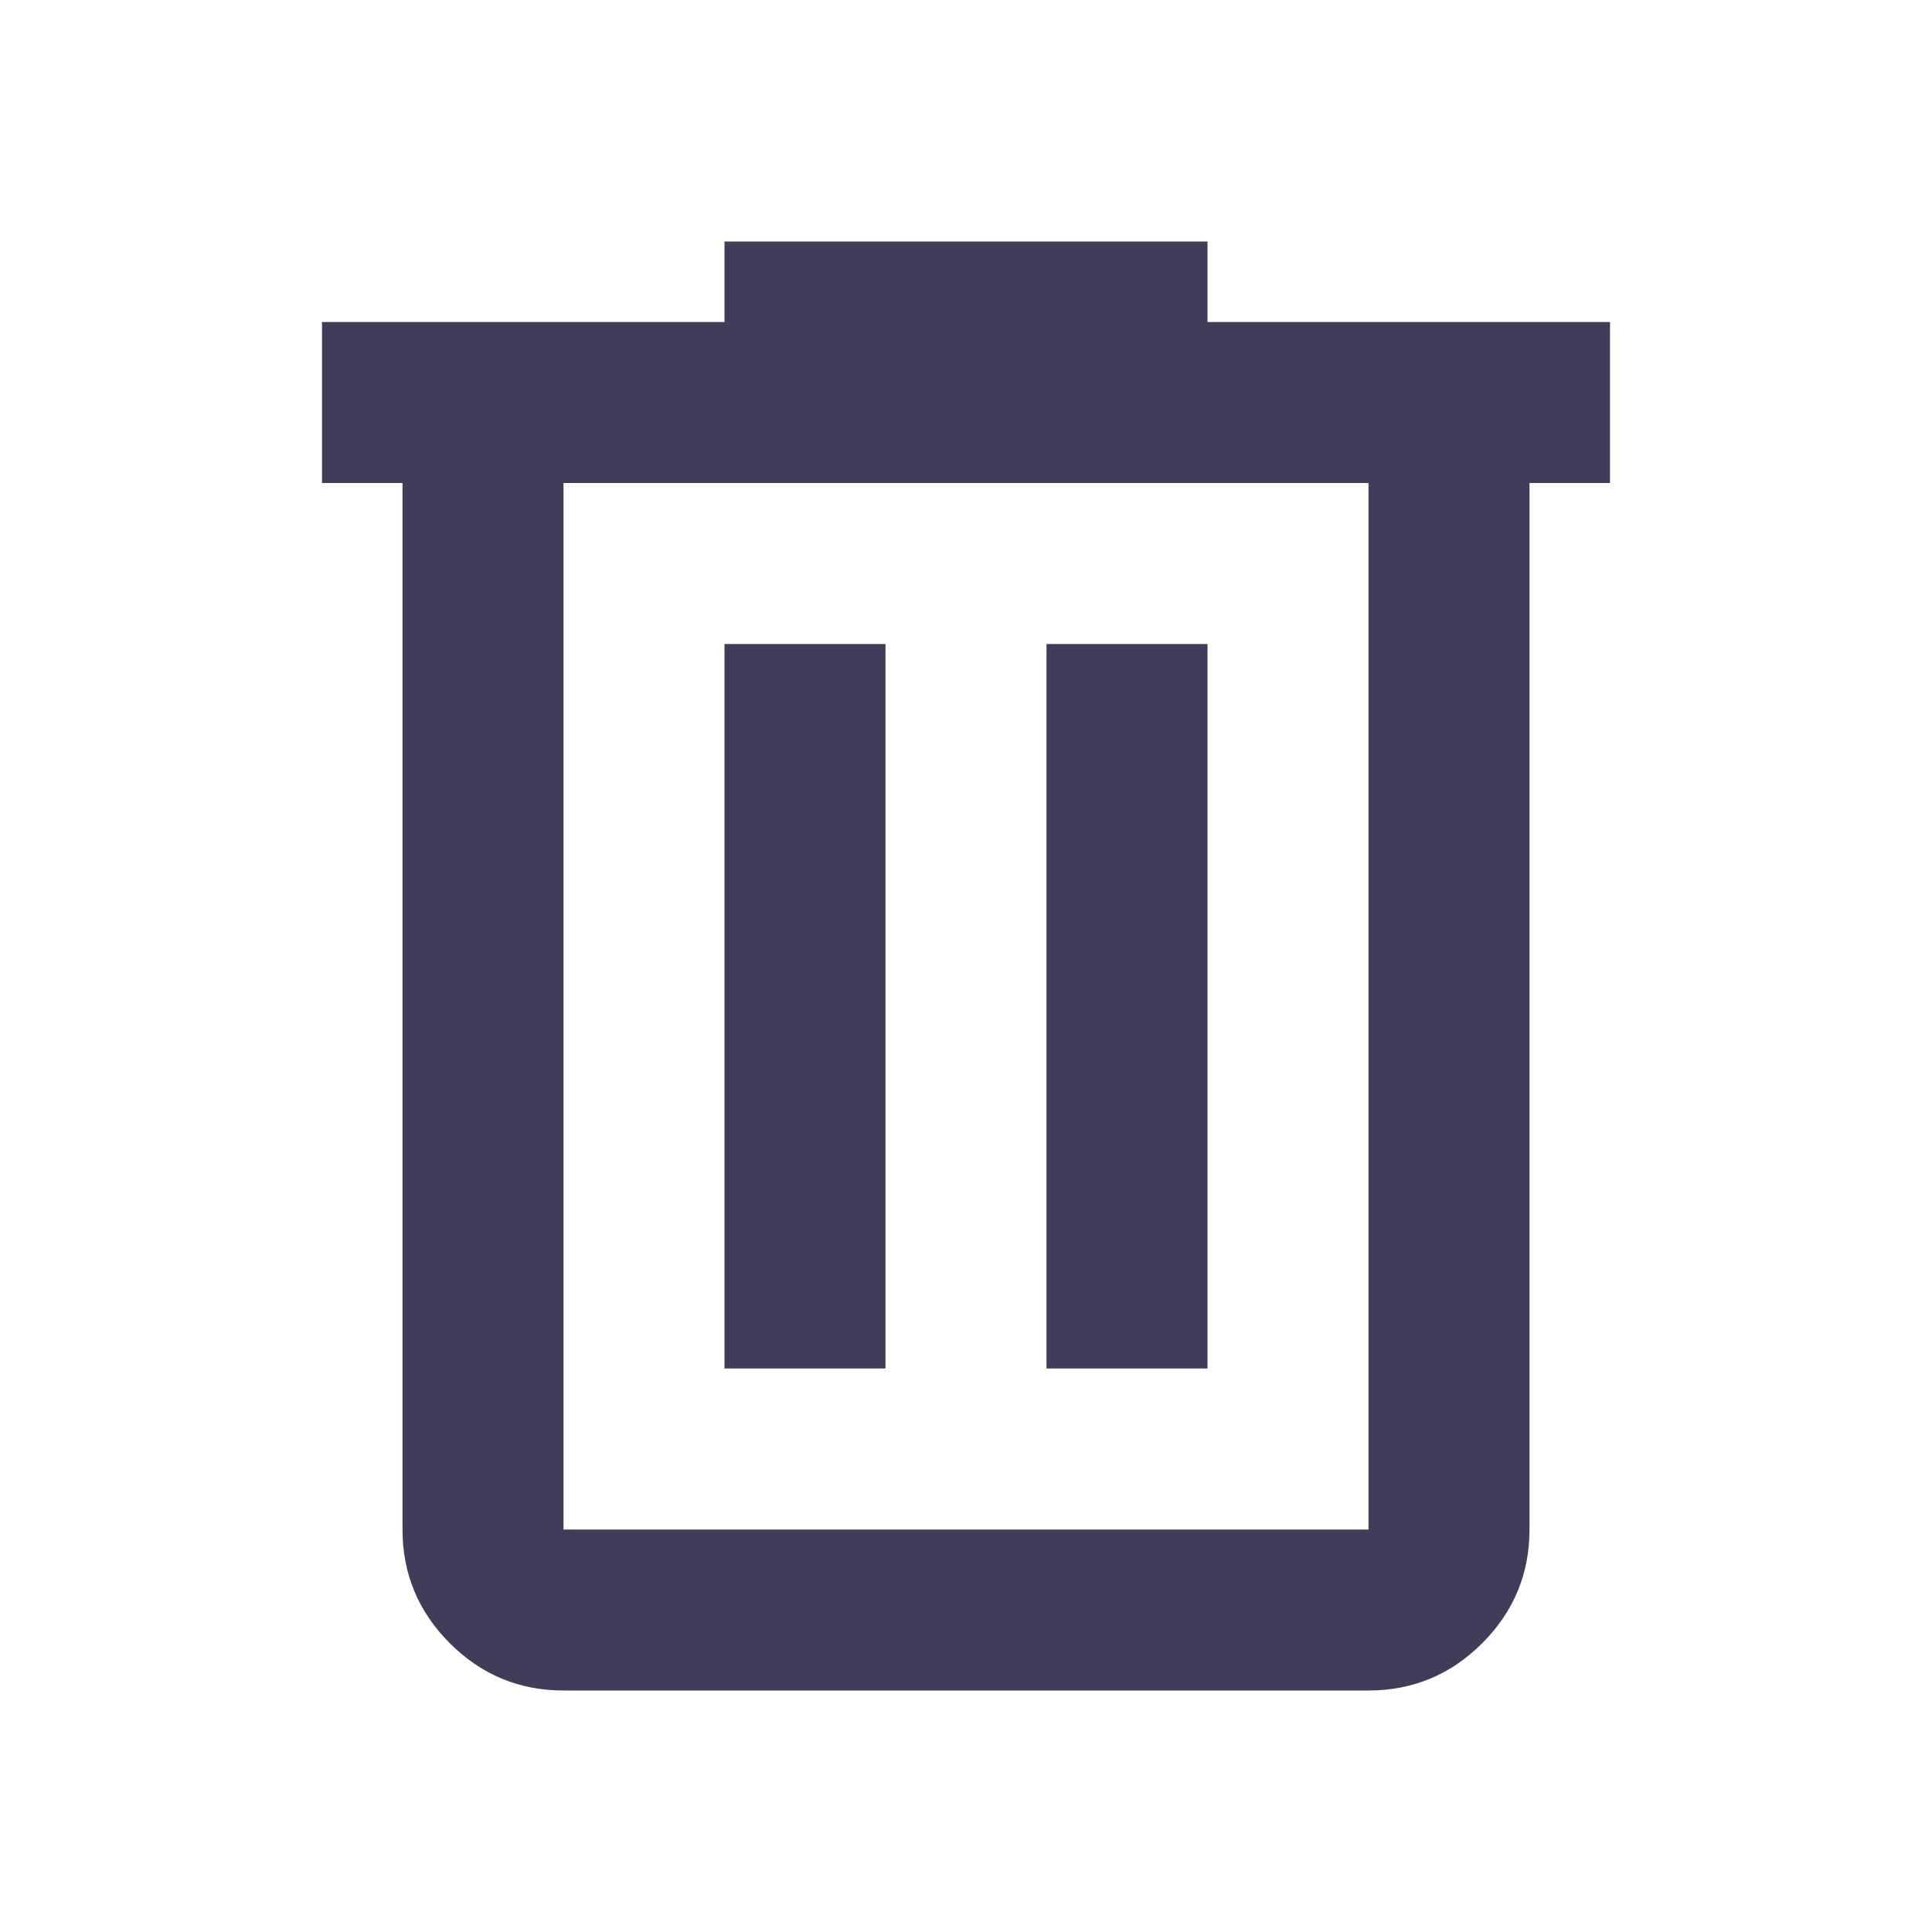
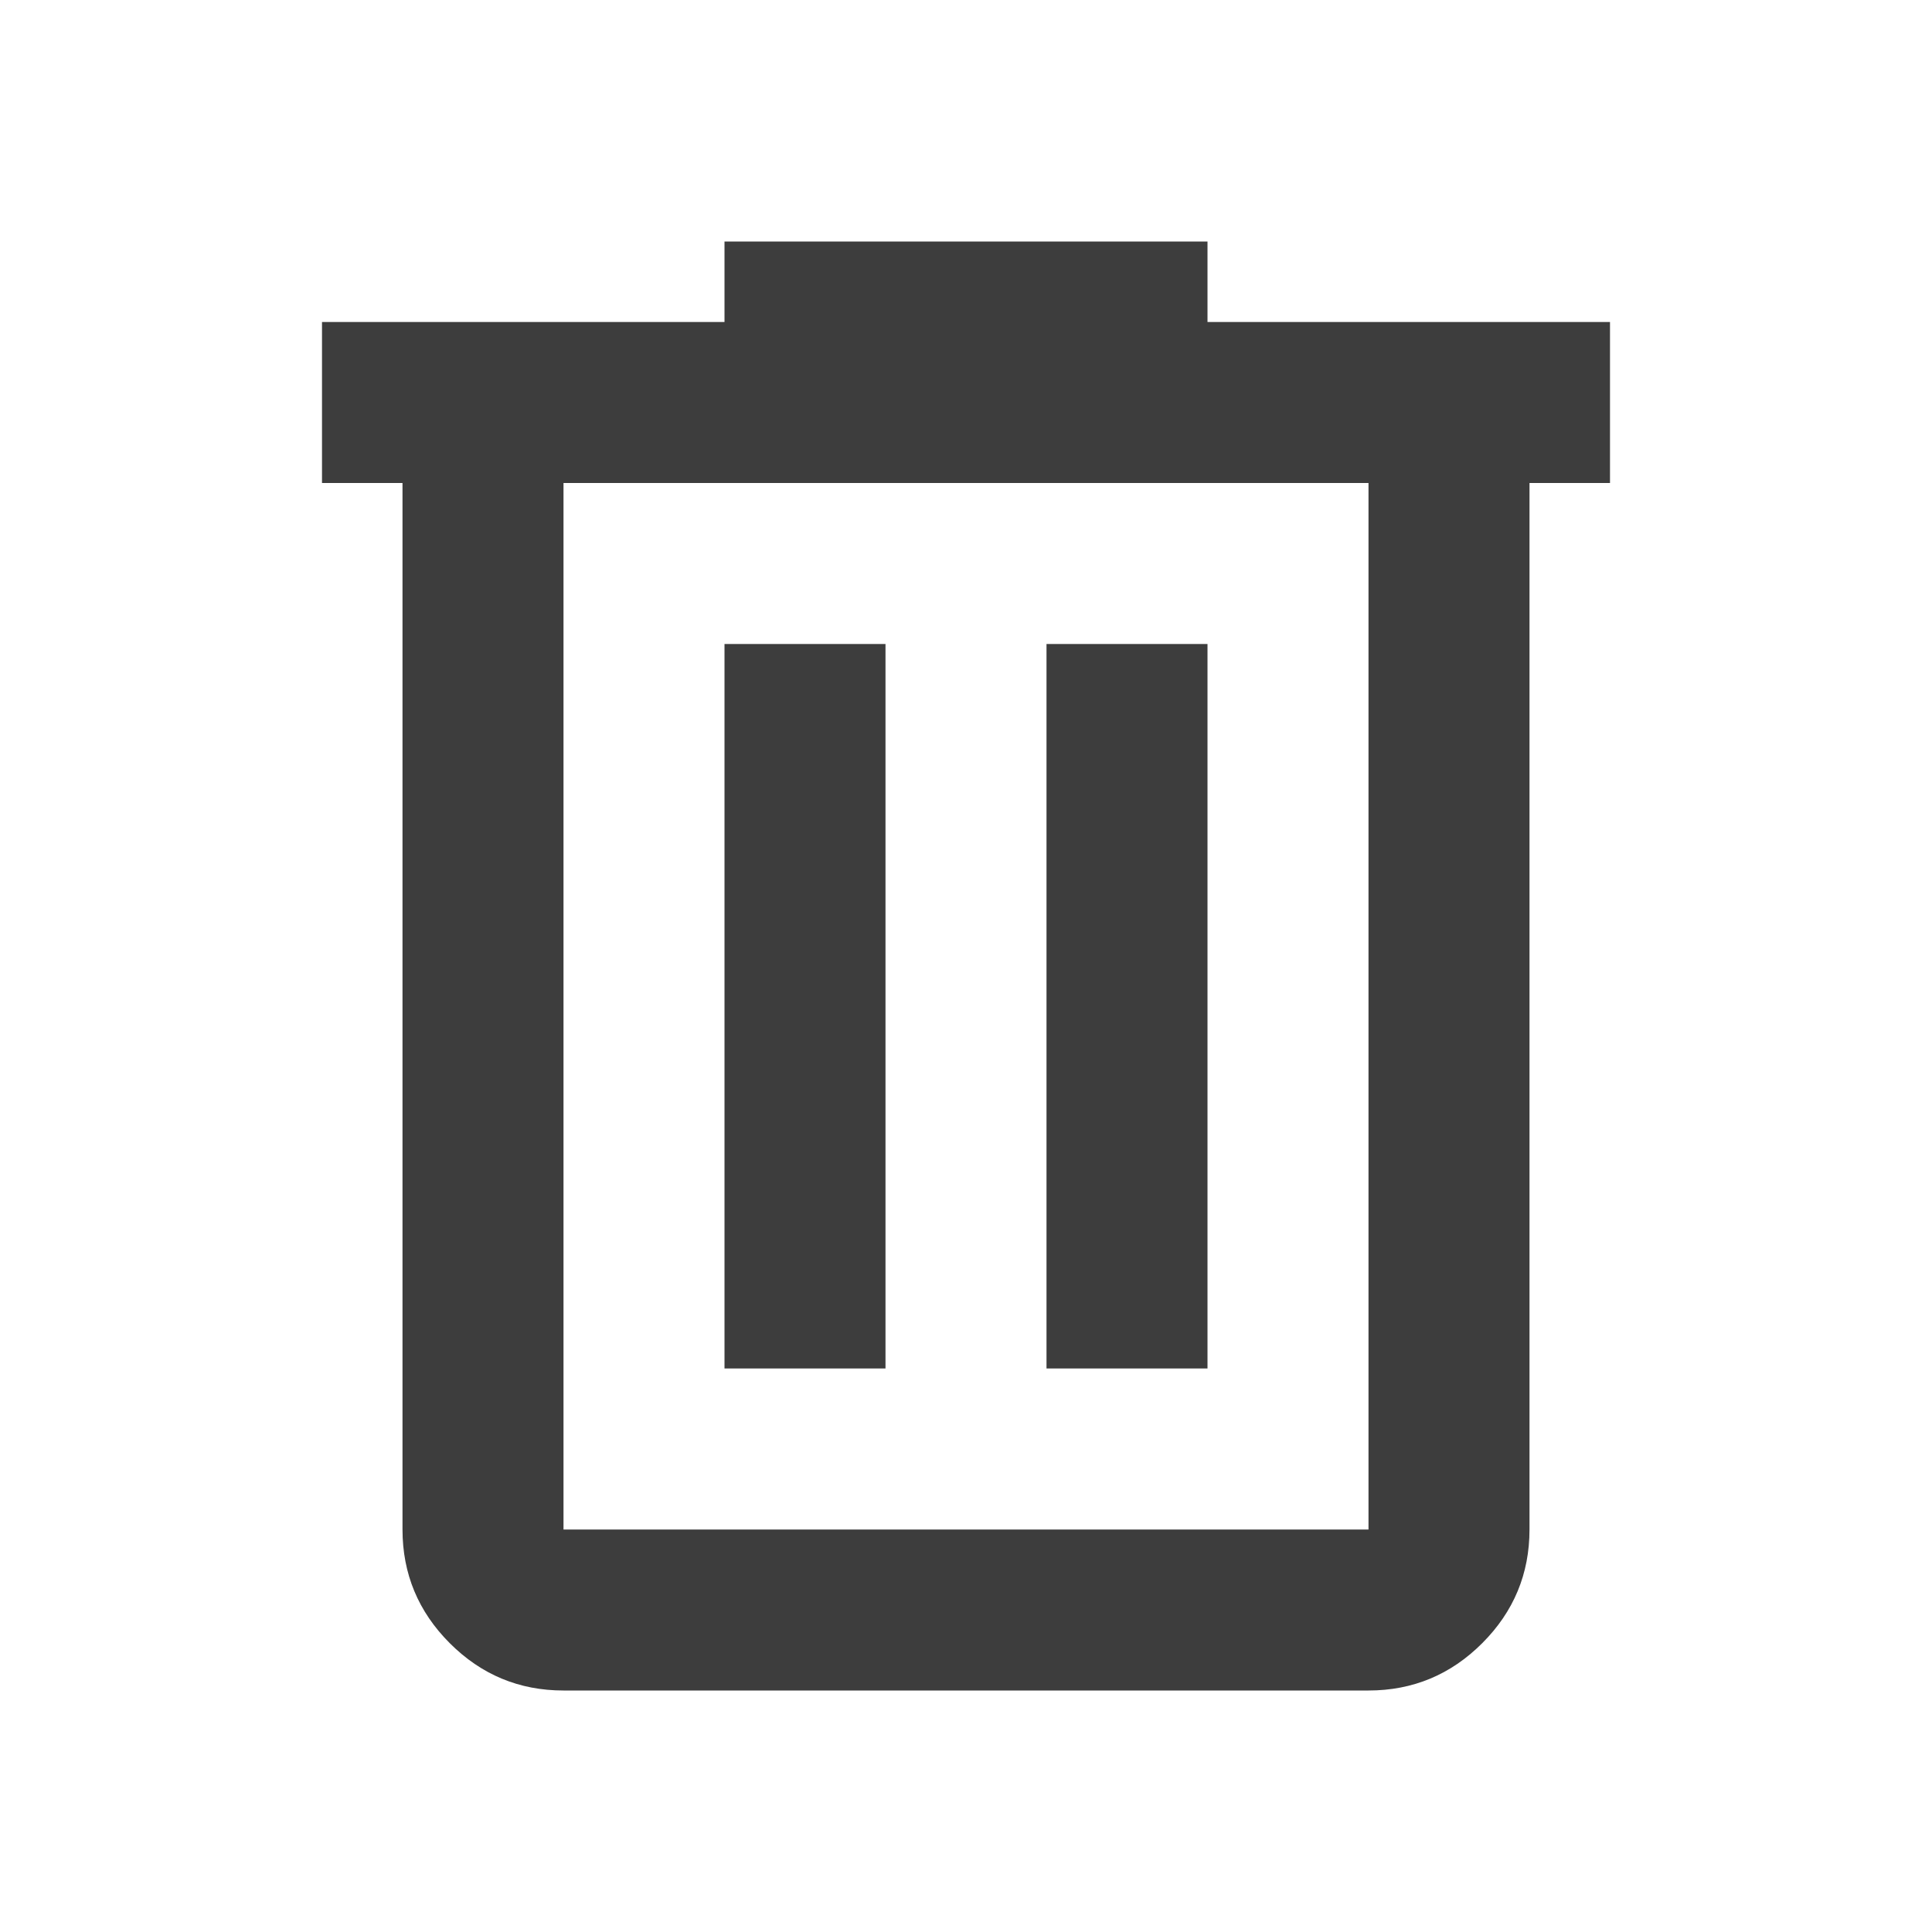
- <svg xmlns="http://www.w3.org/2000/svg" height="24px" viewBox="0 -960 960 960" width="24px" fill="#413C58">
+ <svg xmlns="http://www.w3.org/2000/svg" height="24px" viewBox="0 -960 960 960" width="24px" fill="#3D3D3D">
  <path d="M280-120q-33 0-56.5-23.5T200-200v-520h-40v-80h200v-40h240v40h200v80h-40v520q0 33-23.5 56.5T680-120H280Zm400-600H280v520h400v-520ZM360-280h80v-360h-80v360Zm160 0h80v-360h-80v360ZM280-720v520-520Z" />
</svg>
